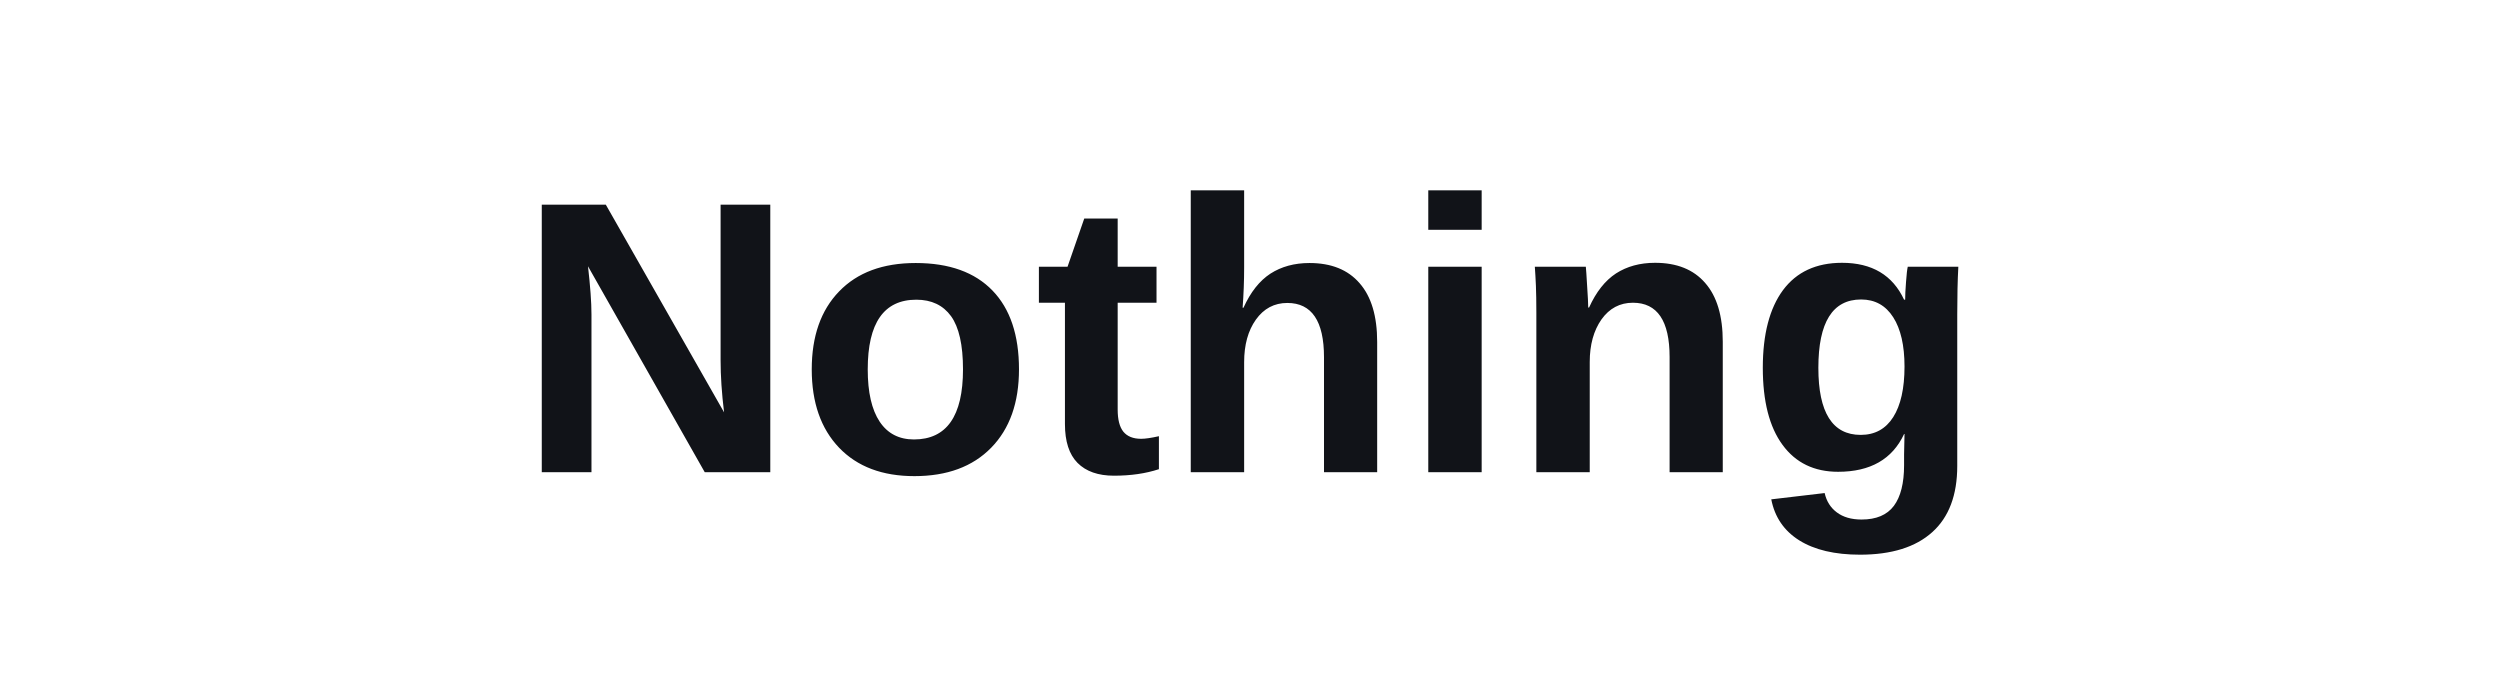
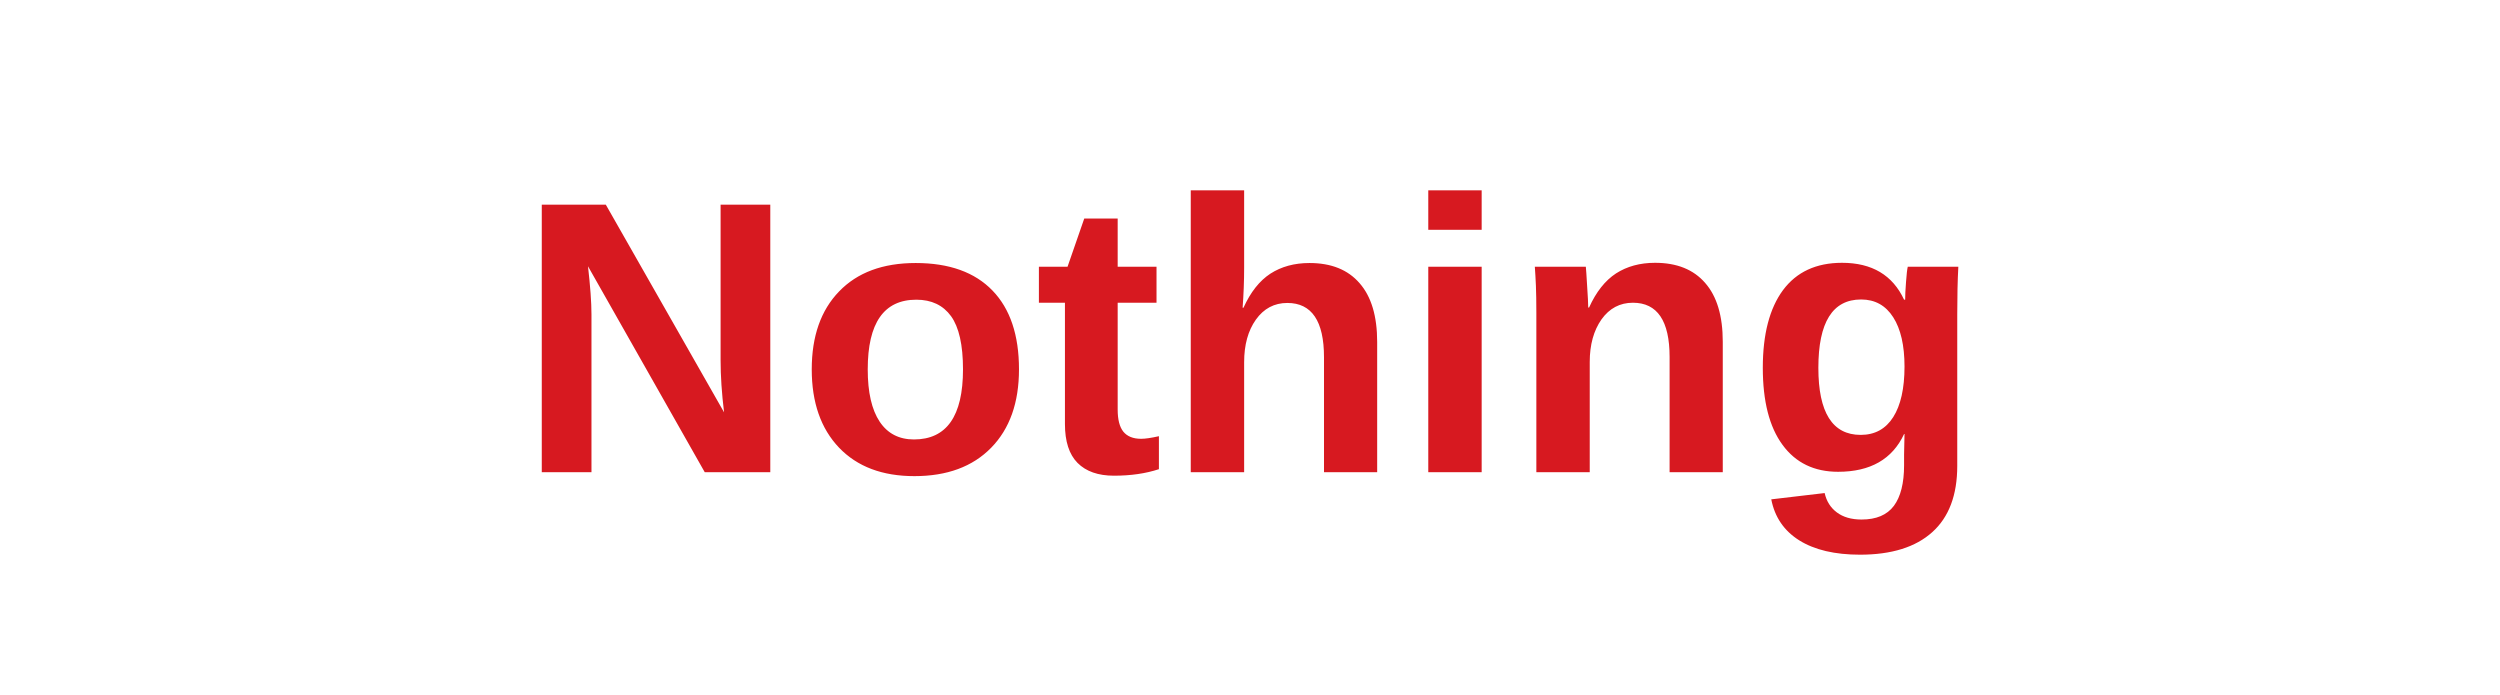
- <svg xmlns="http://www.w3.org/2000/svg" viewBox="0 0 180 50">
-   <text x="90" y="34" text-anchor="middle" font-family="Arial,sans-serif" font-size="28" font-weight="700" fill="#111318">Nothing</text>
+ <svg xmlns="http://www.w3.org/2000/svg" fill="#D71920" viewBox="0 0 180 50">
+   <text x="90" y="34" text-anchor="middle" font-family="Arial,sans-serif" font-size="28" font-weight="700">Nothing</text>
</svg>
